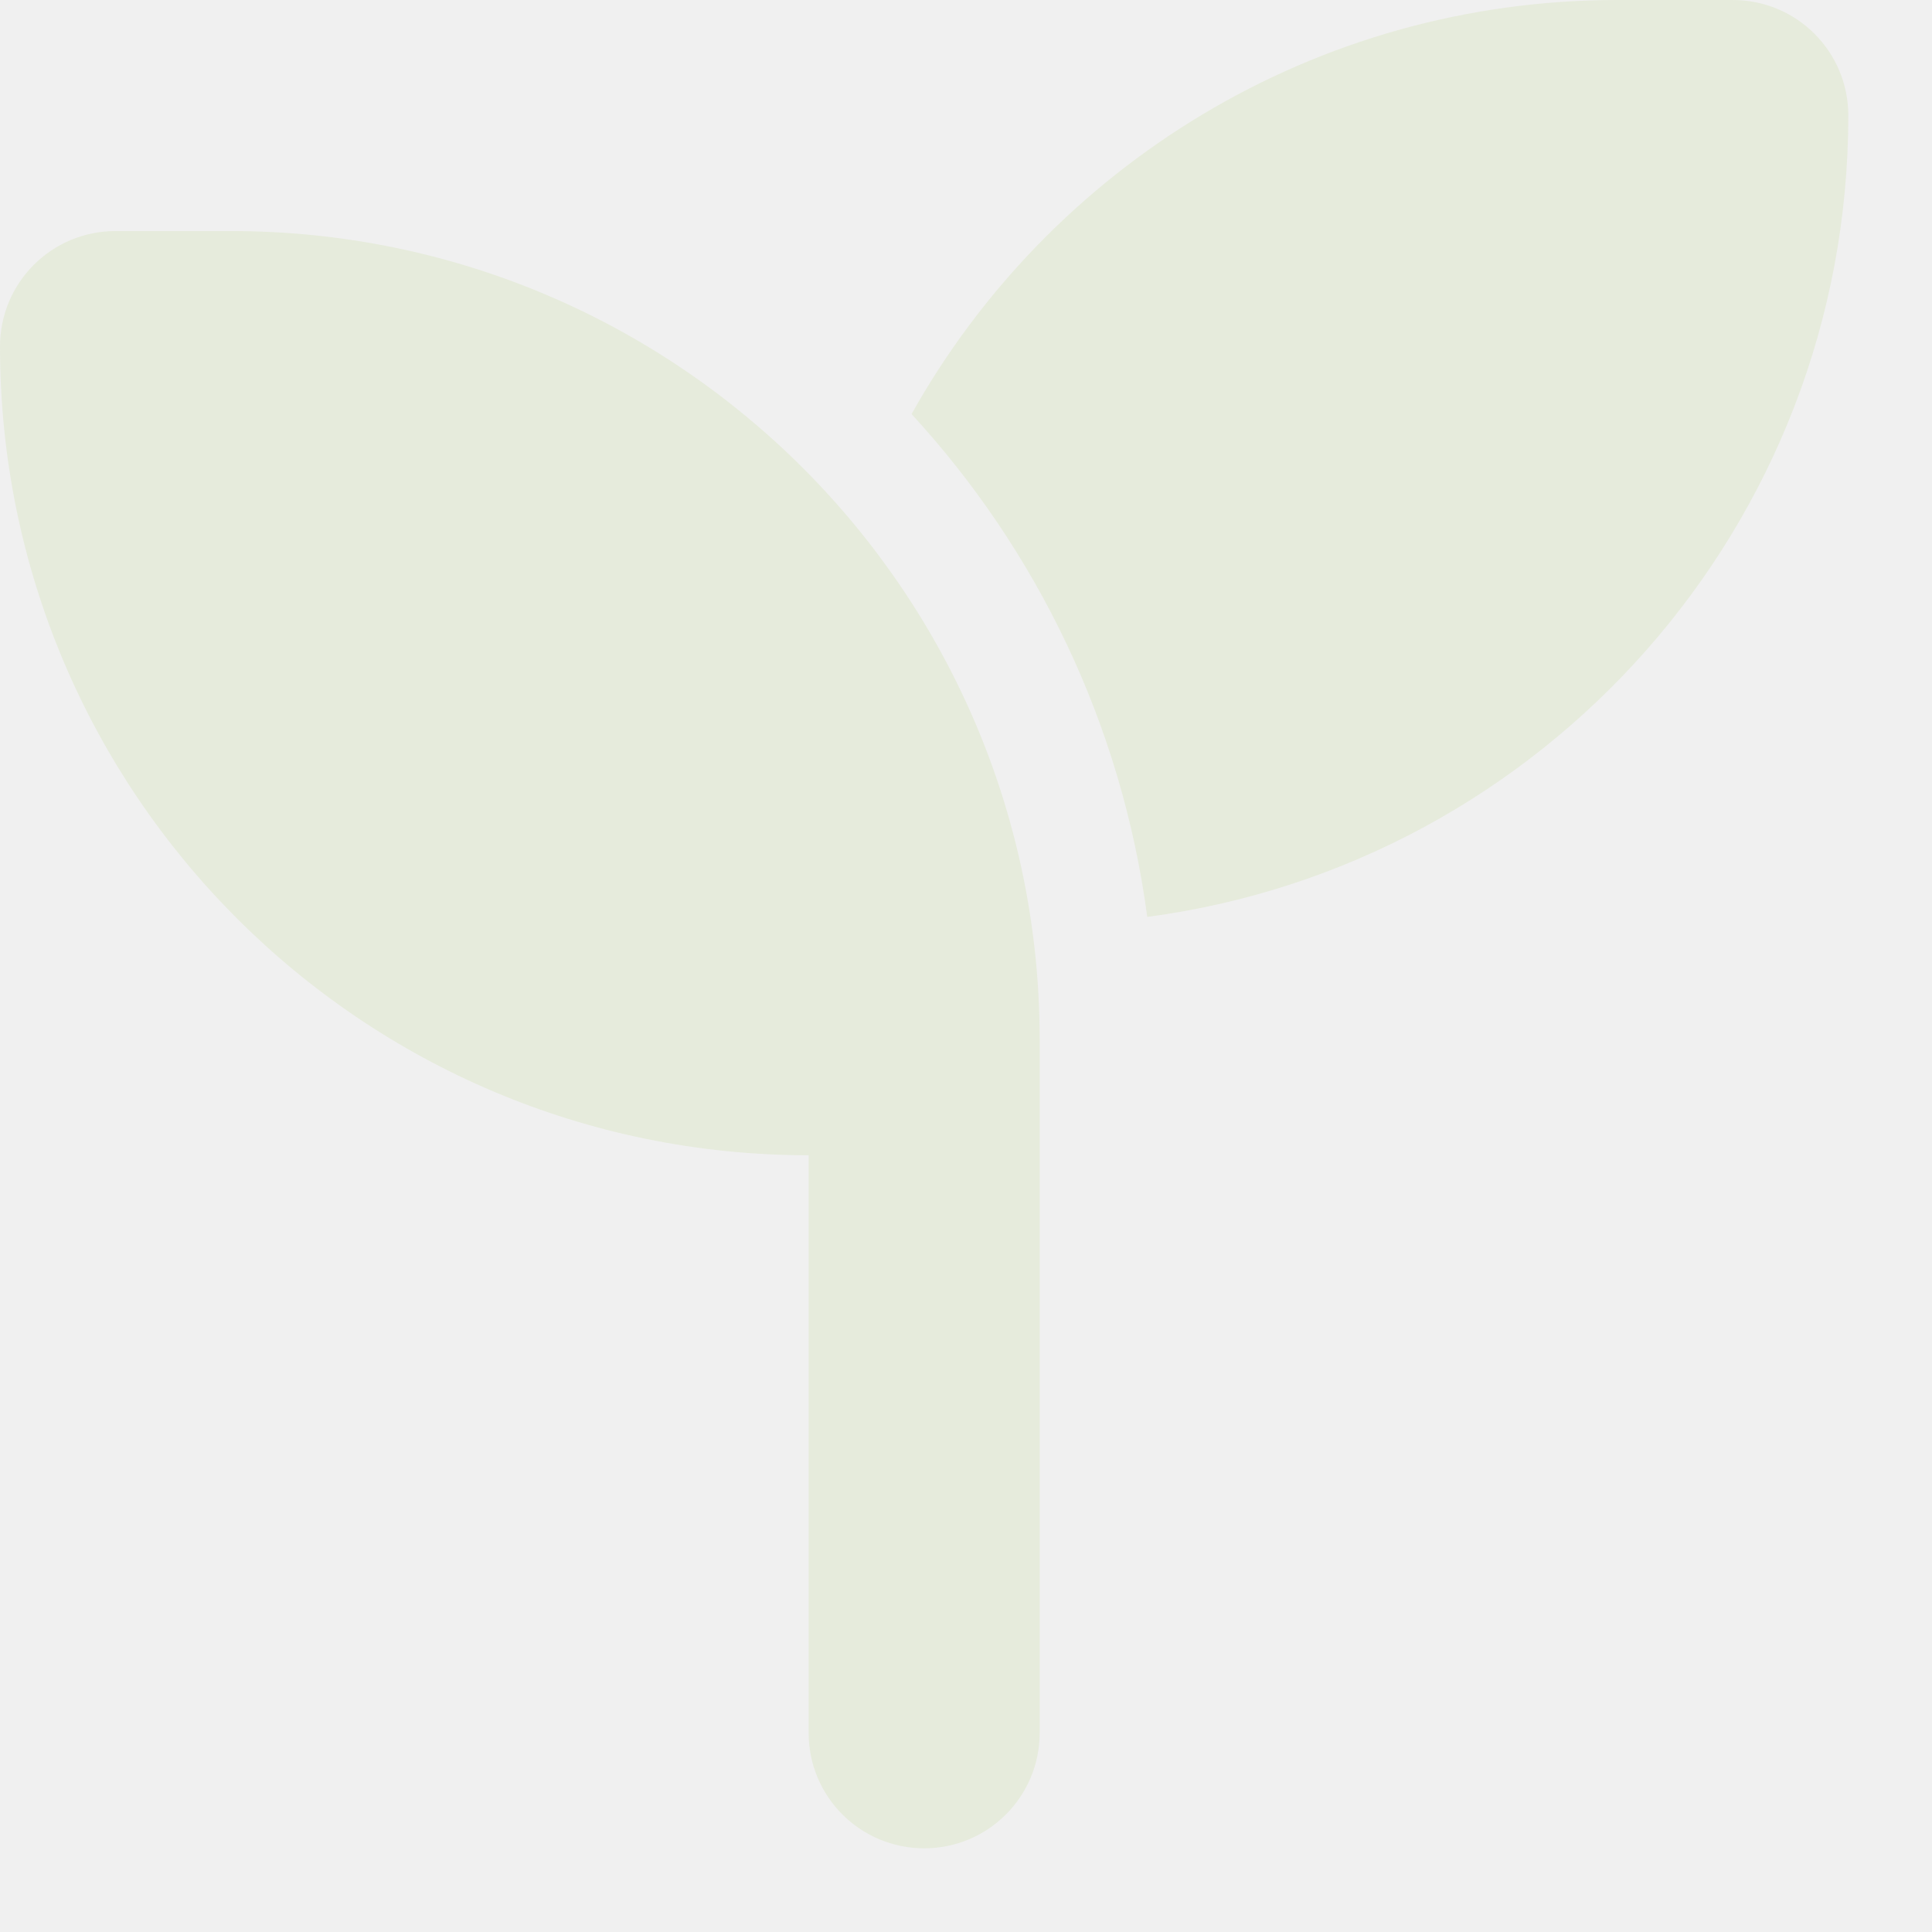
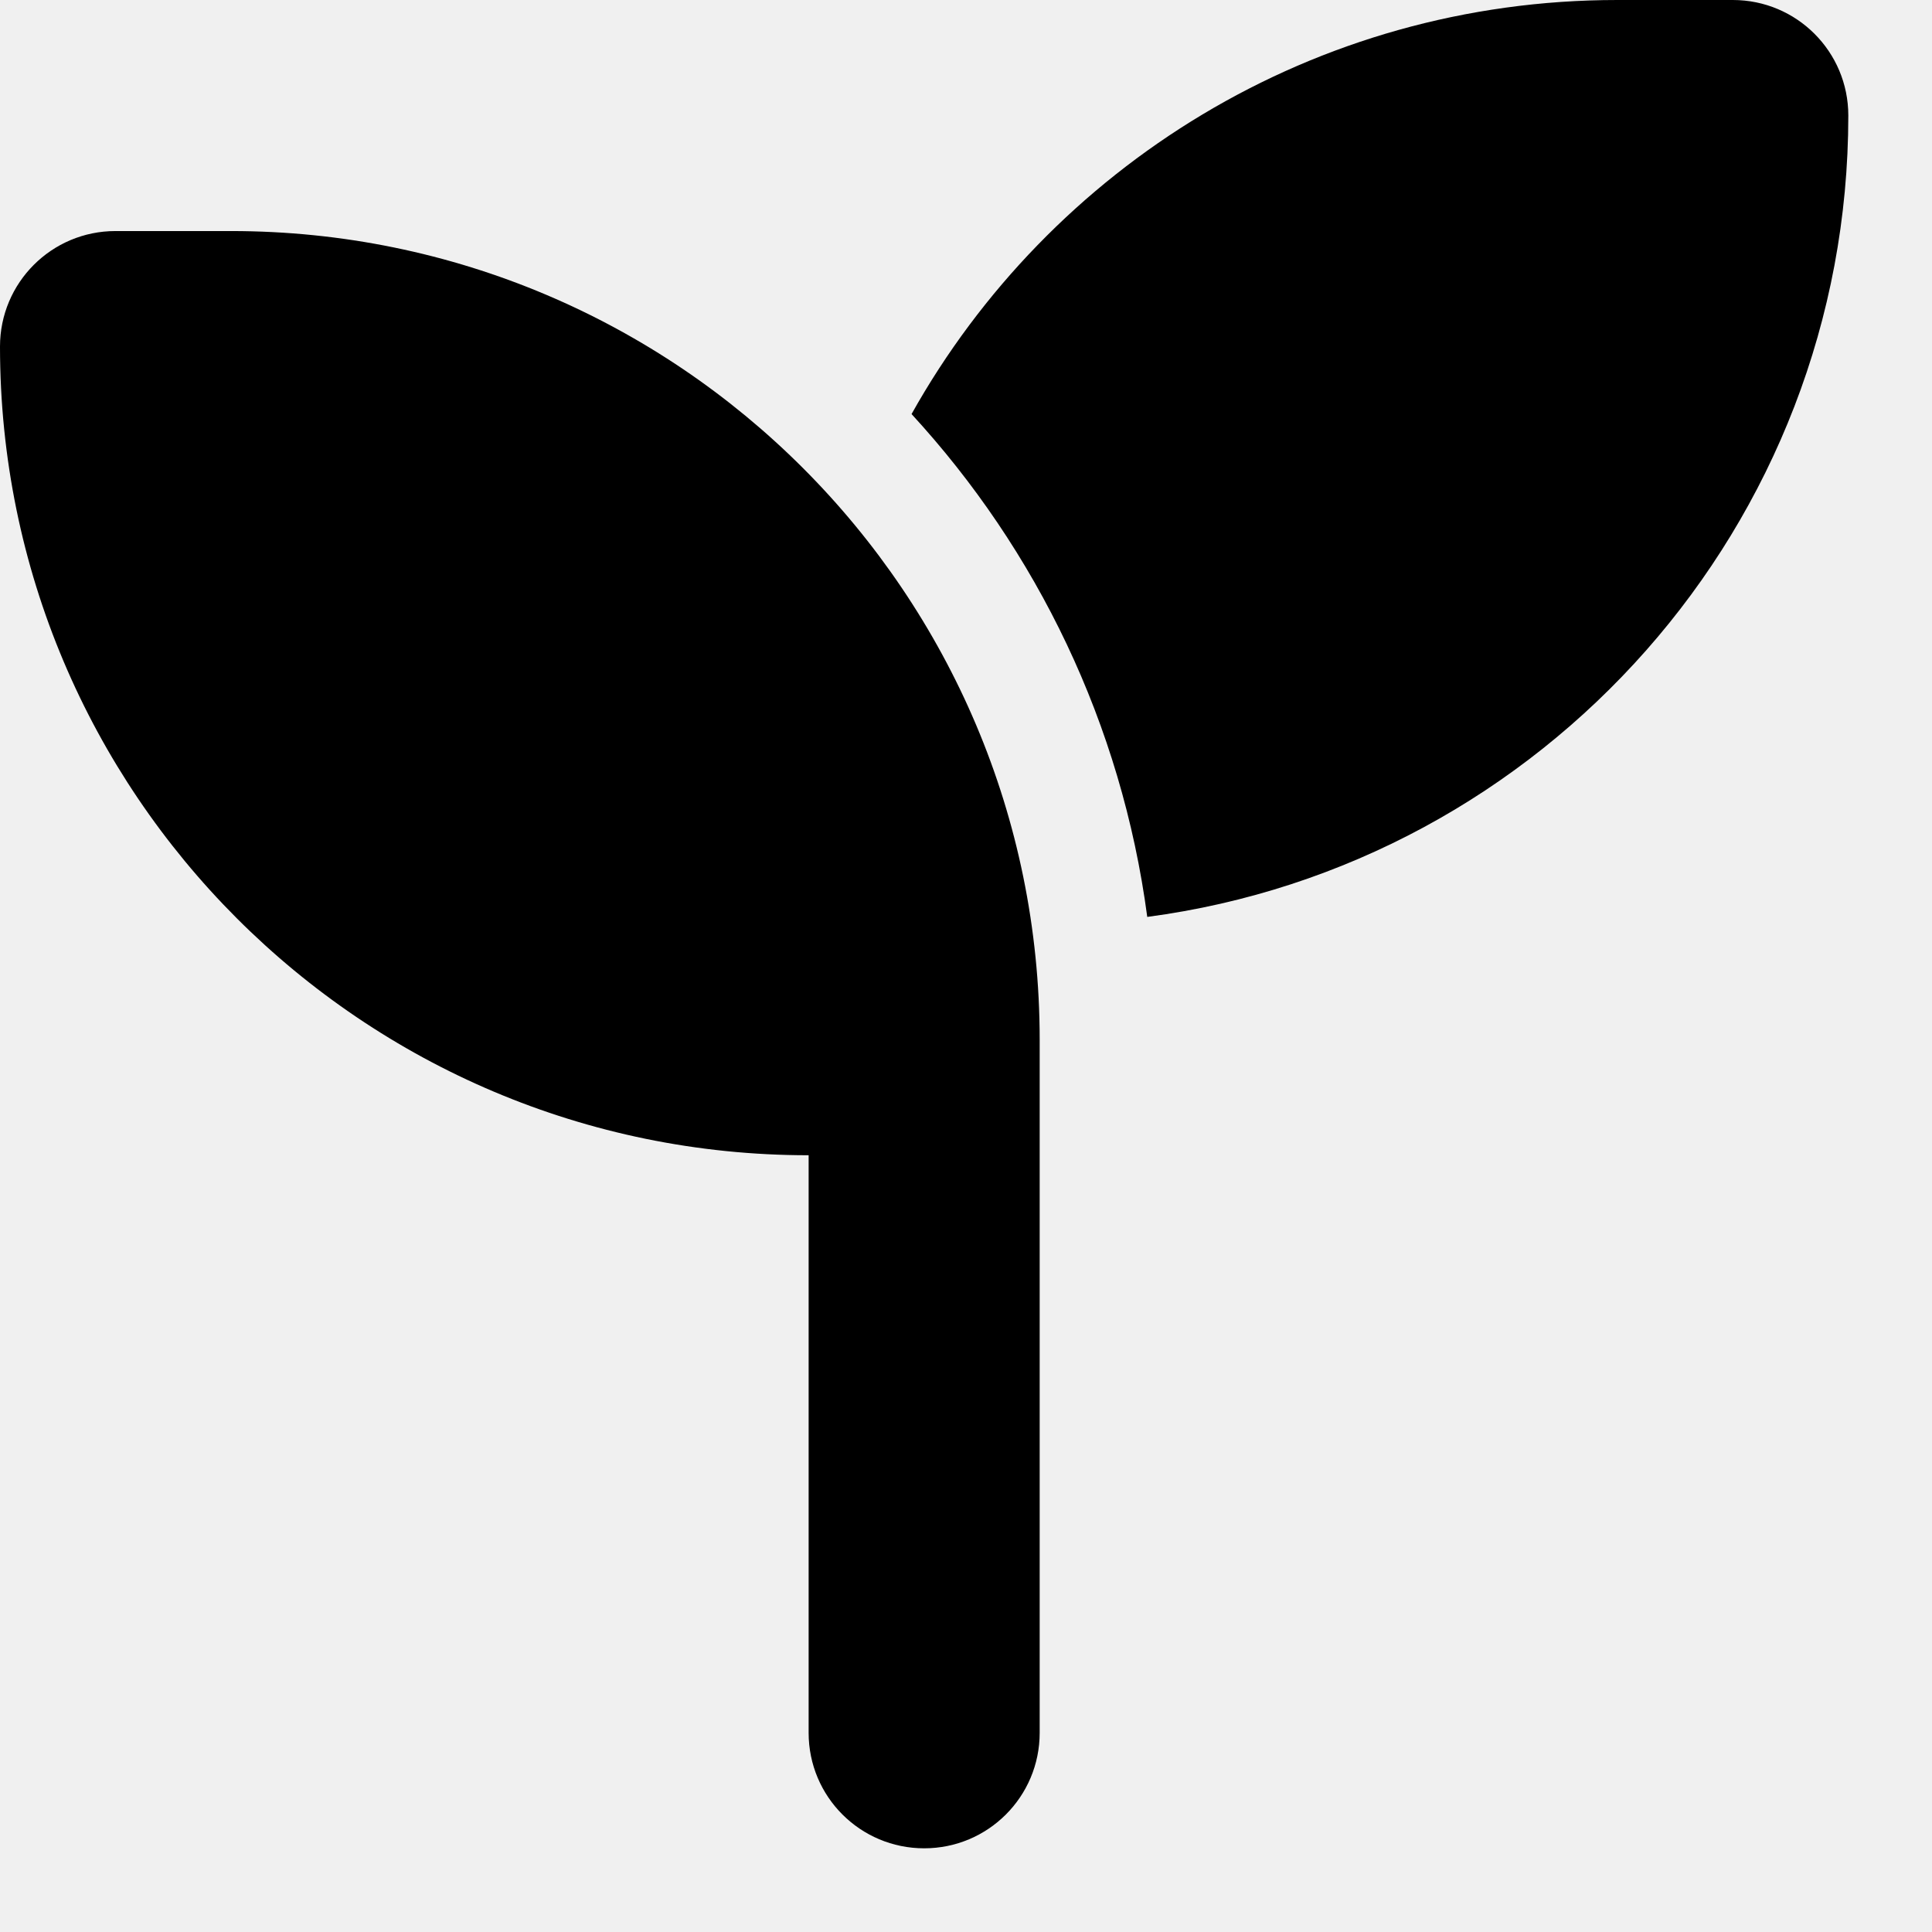
<svg xmlns="http://www.w3.org/2000/svg" width="22" height="22" viewBox="0 0 22 22" fill="none">
  <g clip-path="url(#clip0_125_725)">
-     <path d="M21.047 1.315C21.047 5.985 17.57 9.845 13.064 10.441C12.772 8.246 11.806 6.265 10.38 4.715C11.954 1.903 14.963 0 18.416 0H19.732C20.459 0 21.047 0.588 21.047 1.315ZM0 3.946C0 3.219 0.588 2.631 1.315 2.631H2.631C7.716 2.631 11.839 6.754 11.839 11.839V13.155V19.732C11.839 20.459 11.251 21.047 10.524 21.047C9.796 21.047 9.208 20.459 9.208 19.732V13.155C4.123 13.155 0 9.031 0 3.946Z" fill="#E6EBDC" />
+     <path d="M21.047 1.315C21.047 5.985 17.57 9.845 13.064 10.441C12.772 8.246 11.806 6.265 10.38 4.715C11.954 1.903 14.963 0 18.416 0H19.732C20.459 0 21.047 0.588 21.047 1.315ZM0 3.946C0 3.219 0.588 2.631 1.315 2.631H2.631C7.716 2.631 11.839 6.754 11.839 11.839V13.155V19.732C11.839 20.459 11.251 21.047 10.524 21.047C9.796 21.047 9.208 20.459 9.208 19.732V13.155C4.123 13.155 0 9.031 0 3.946Z" fill="#000000" />
  </g>
  <defs>
    <clipPath id="clip0_125_725">
      <rect width="21.047" height="21.047" fill="white" />
    </clipPath>
  </defs>
</svg>
